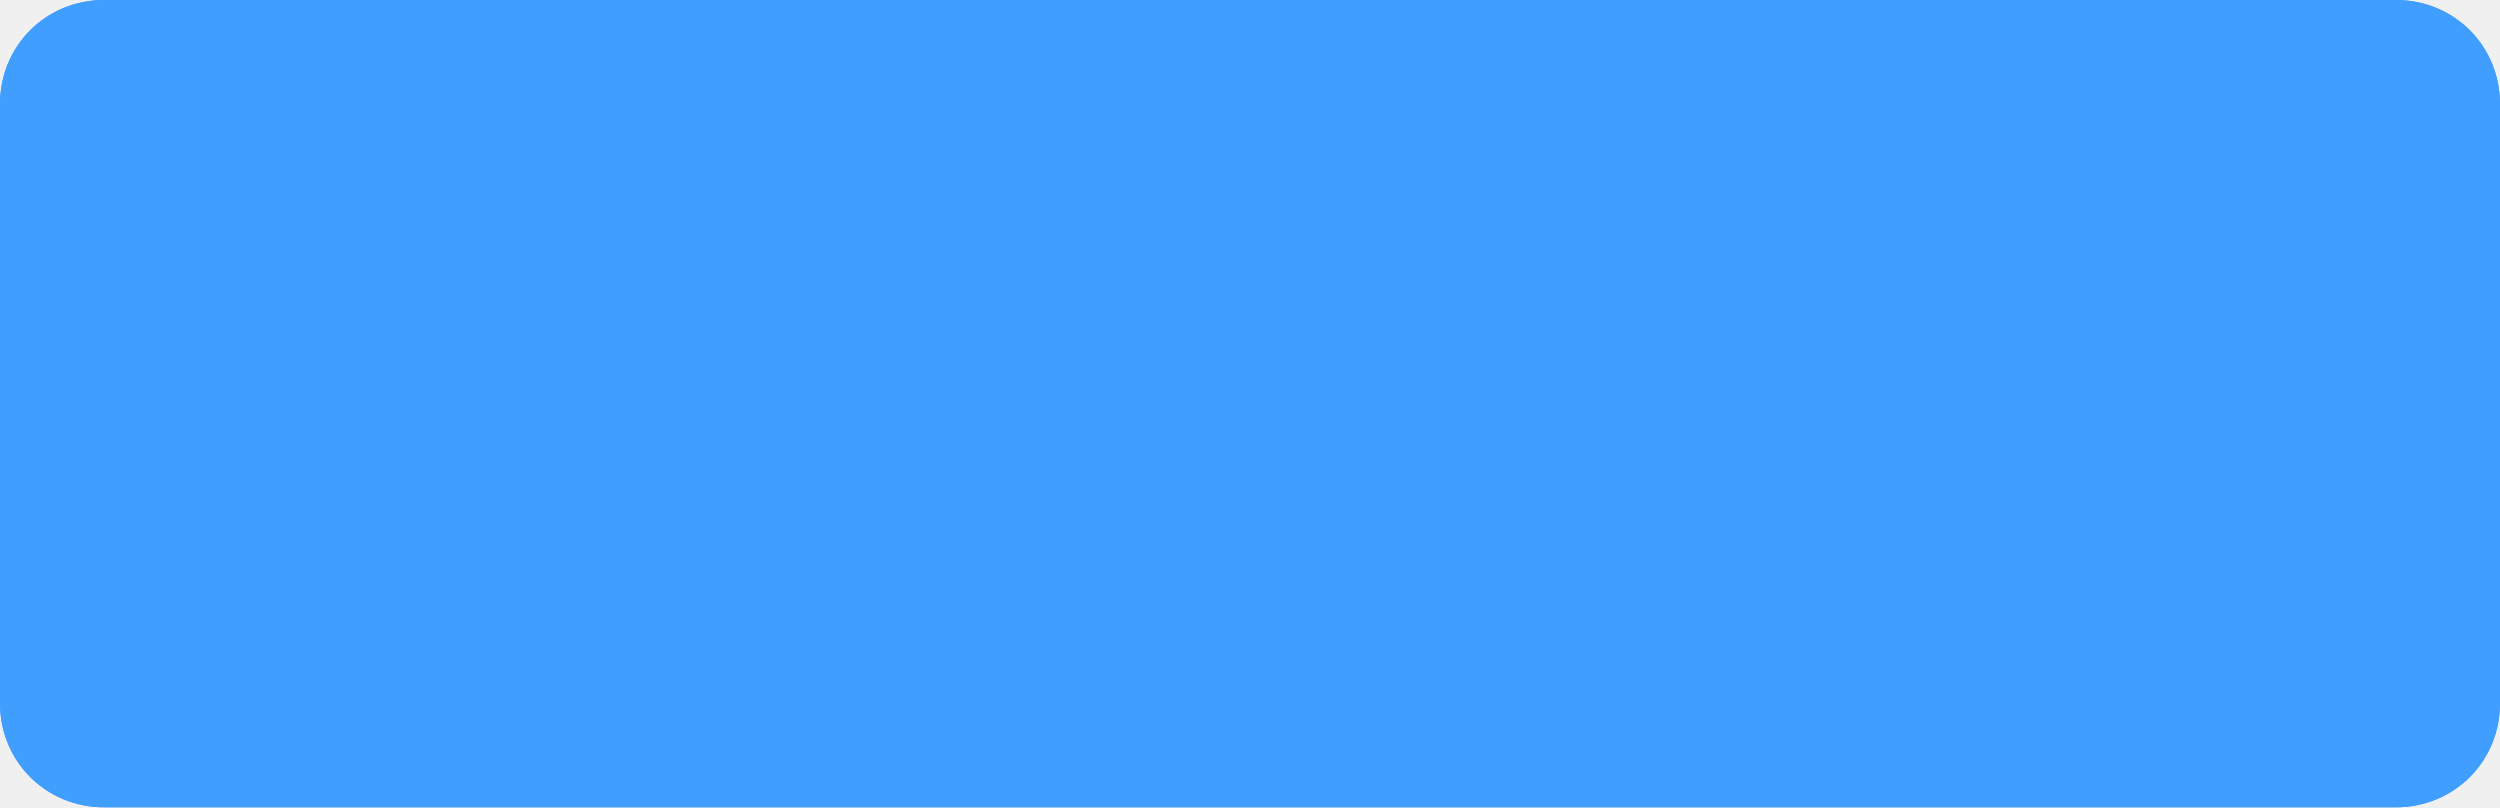
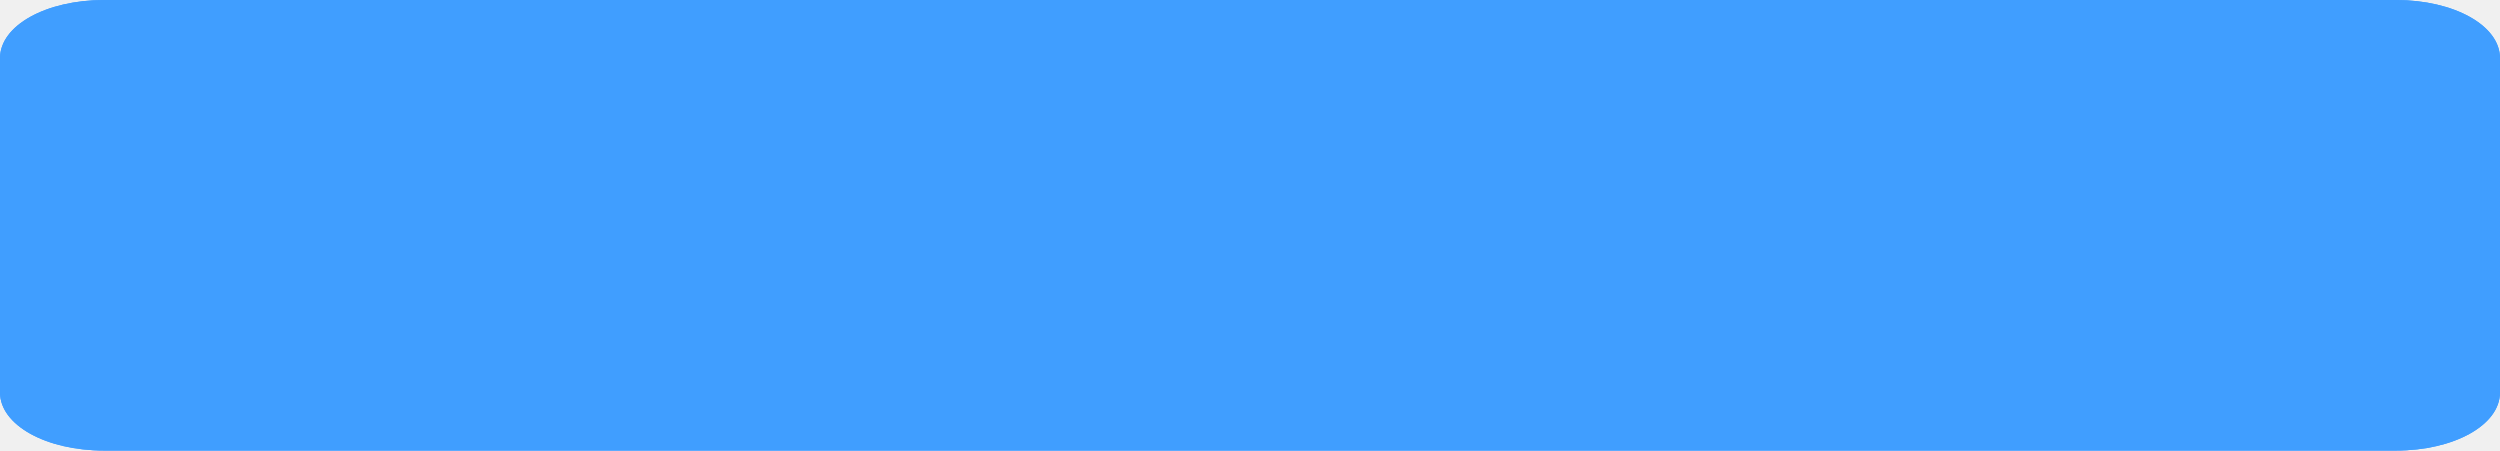
- <svg xmlns="http://www.w3.org/2000/svg" version="1.1" width="96px" height="31px">
+ <svg xmlns="http://www.w3.org/2000/svg" version="1.1" width="172px" height="31px">
  <defs>
-     <mask fill="white" id="clip147">
-       <path d="M 0 27  L 0 4  C 0 1.76  1.76 0  4 0  L 92 0  C 94.24 0  96 1.76  96 4  L 96 27  C 96 29.24  94.24 31  92 31  L 46.316 31  L 4 31  C 1.76 31  0 29.24  0 27  Z " fill-rule="evenodd" />
+     <mask fill="white" id="clip133">
+       <path d="M 0 27  L 0 4  C 0 1.76  3.153 0  7.167 0  L 164.833 0  C 168.847 0  172 1.76  172 4  L 172 27  C 172 29.24  168.847 31  164.833 31  L 82.982 31  L 7.167 31  C 3.153 31  0 29.24  0 27  Z " fill-rule="evenodd" />
    </mask>
  </defs>
-   <g transform="matrix(1 0 0 1 -1215 -80 )">
-     <path d="M 0 27  L 0 4  C 0 1.76  1.76 0  4 0  L 92 0  C 94.24 0  96 1.76  96 4  L 96 27  C 96 29.24  94.24 31  92 31  L 46.316 31  L 4 31  C 1.76 31  0 29.24  0 27  Z " fill-rule="nonzero" fill="#409eff" stroke="none" transform="matrix(1 0 0 1 1215 80 )" />
-     <path d="M 0 27  L 0 4  C 0 1.76  1.76 0  4 0  L 92 0  C 94.24 0  96 1.76  96 4  L 96 27  C 96 29.24  94.24 31  92 31  L 46.316 31  L 4 31  C 1.76 31  0 29.24  0 27  Z " stroke-width="2" stroke="#409eff" fill="none" transform="matrix(1 0 0 1 1215 80 )" mask="url(#clip147)" />
+   <g transform="matrix(1 0 0 1 -1139 -80 )">
+     <path d="M 0 27  L 0 4  C 0 1.76  3.153 0  7.167 0  L 164.833 0  C 168.847 0  172 1.76  172 4  L 172 27  C 172 29.24  168.847 31  164.833 31  L 82.982 31  L 7.167 31  C 3.153 31  0 29.24  0 27  Z " fill-rule="nonzero" fill="#409eff" stroke="none" transform="matrix(1 0 0 1 1139 80 )" />
+     <path d="M 0 27  L 0 4  C 0 1.76  3.153 0  7.167 0  L 164.833 0  C 168.847 0  172 1.76  172 4  L 172 27  C 172 29.24  168.847 31  164.833 31  L 82.982 31  L 7.167 31  C 3.153 31  0 29.24  0 27  Z " stroke-width="2" stroke="#409eff" fill="none" transform="matrix(1 0 0 1 1139 80 )" mask="url(#clip133)" />
  </g>
</svg>
